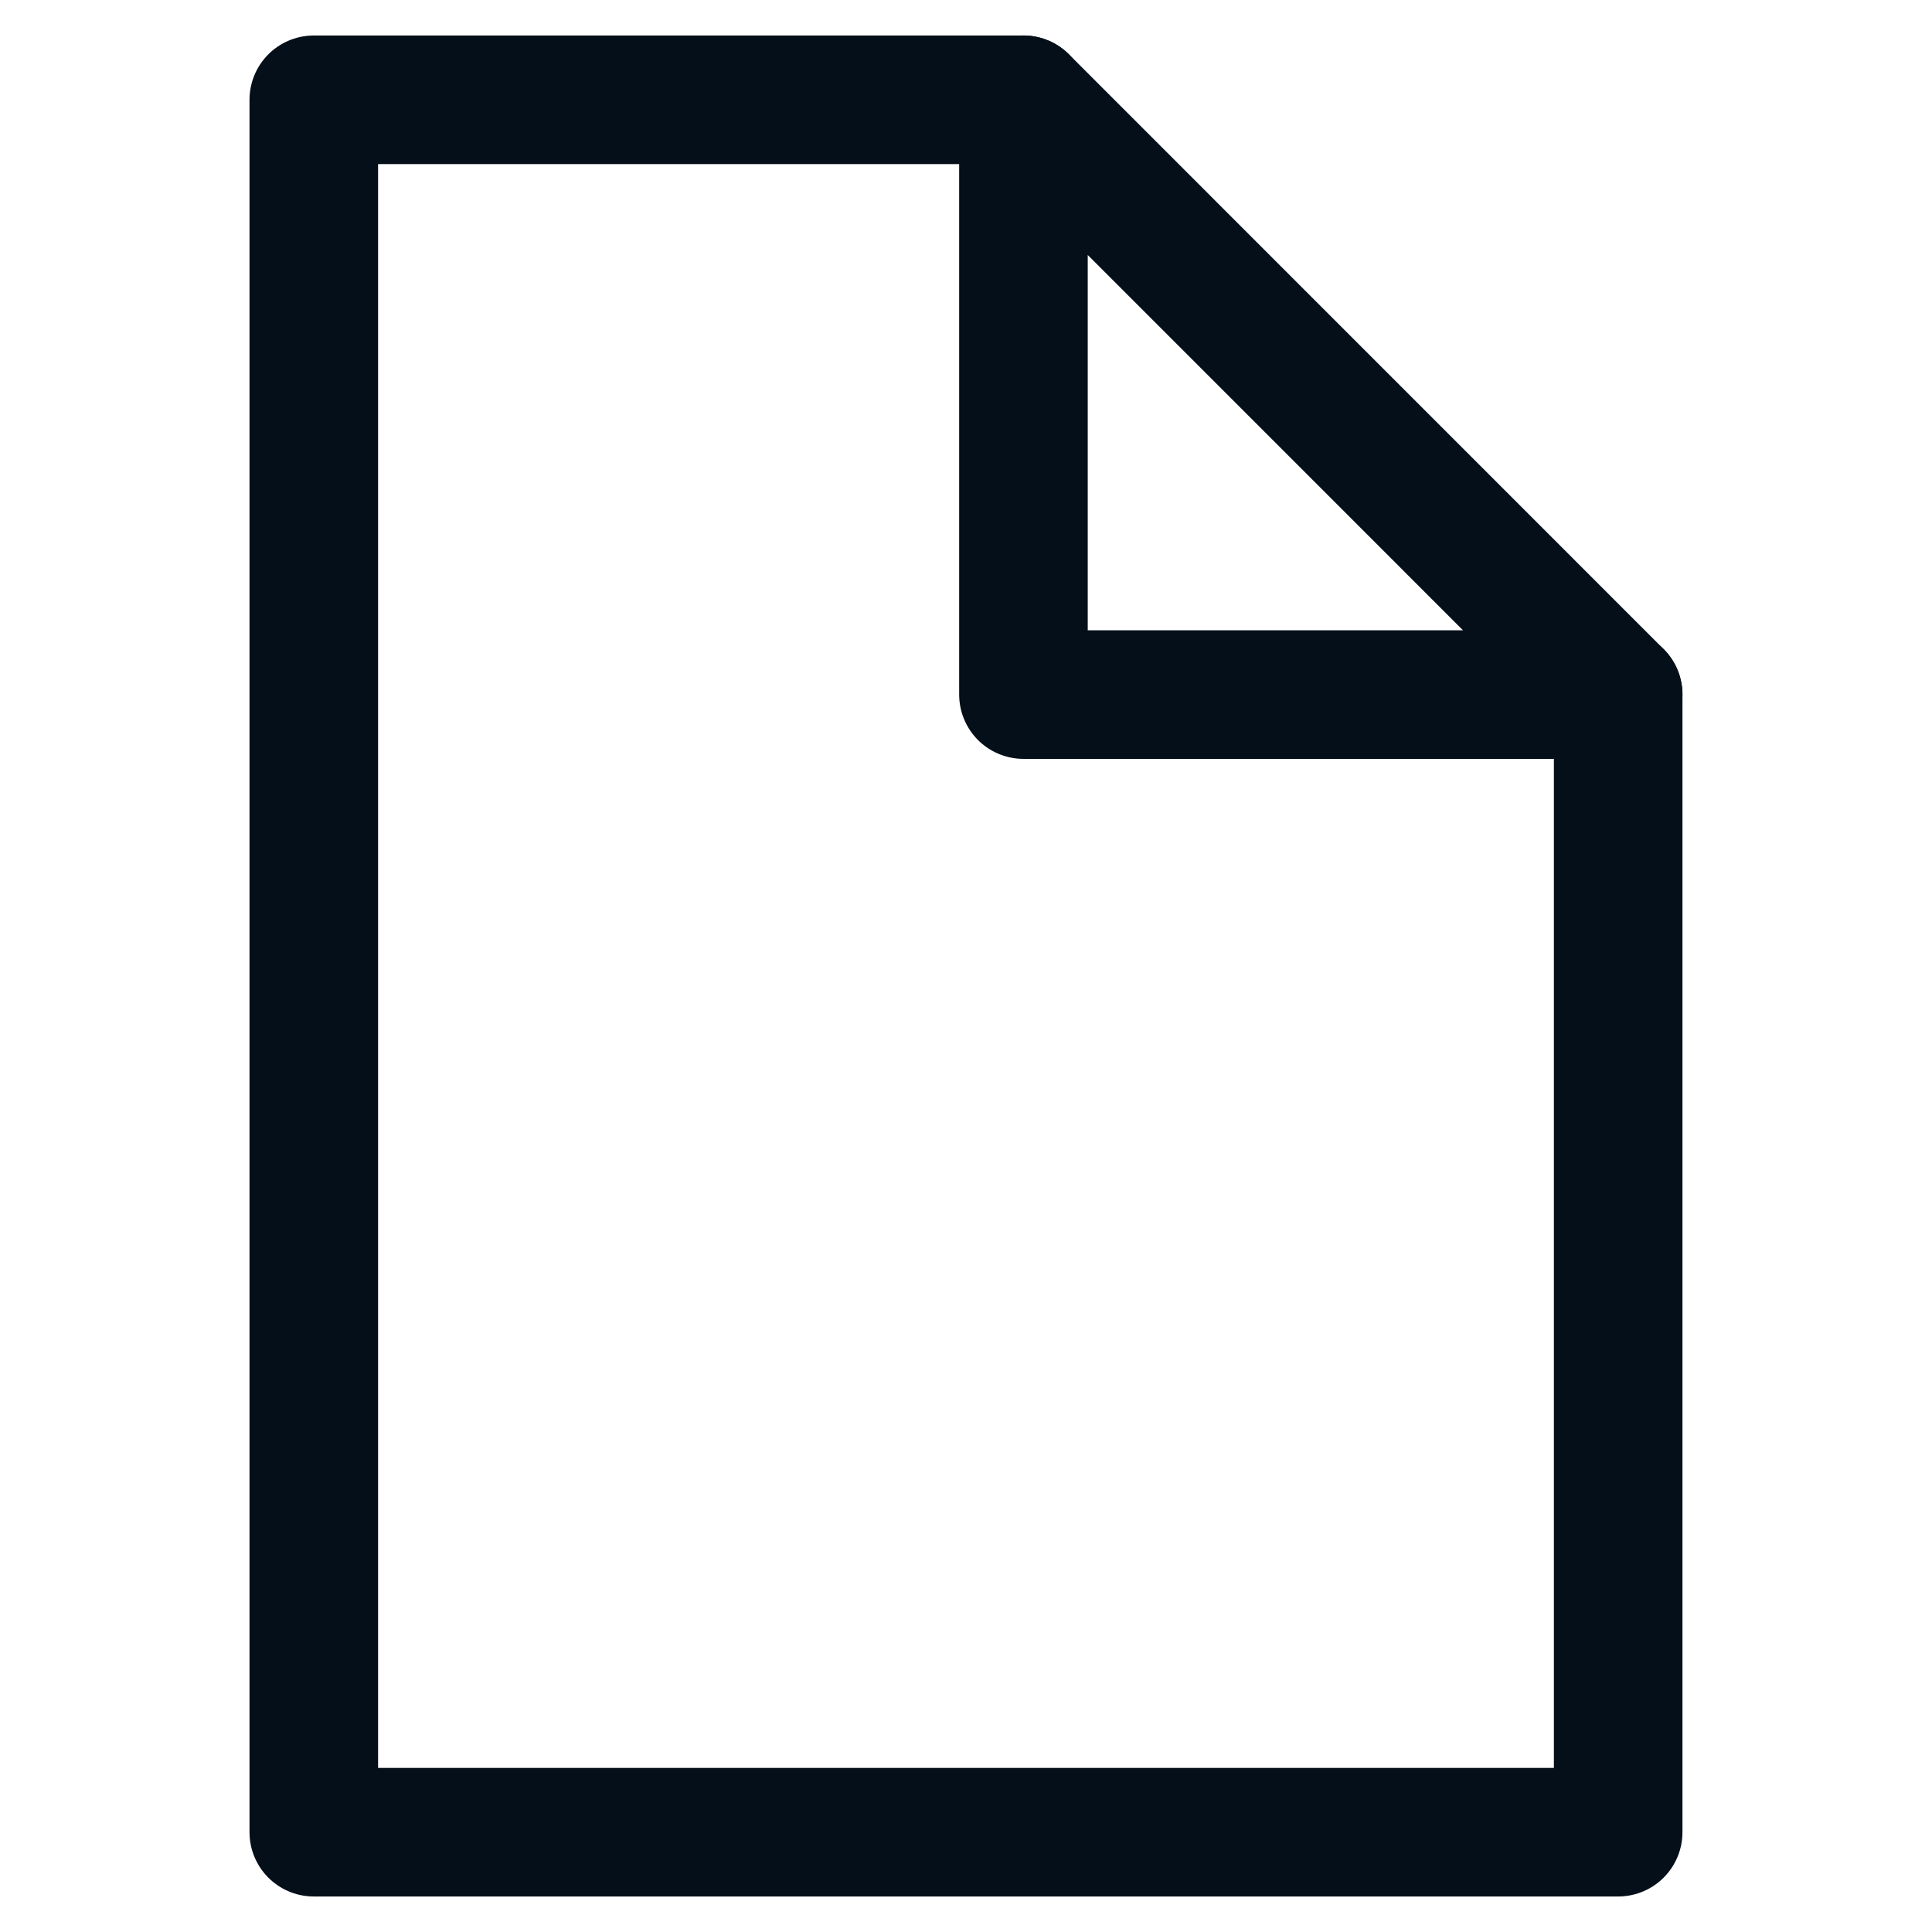
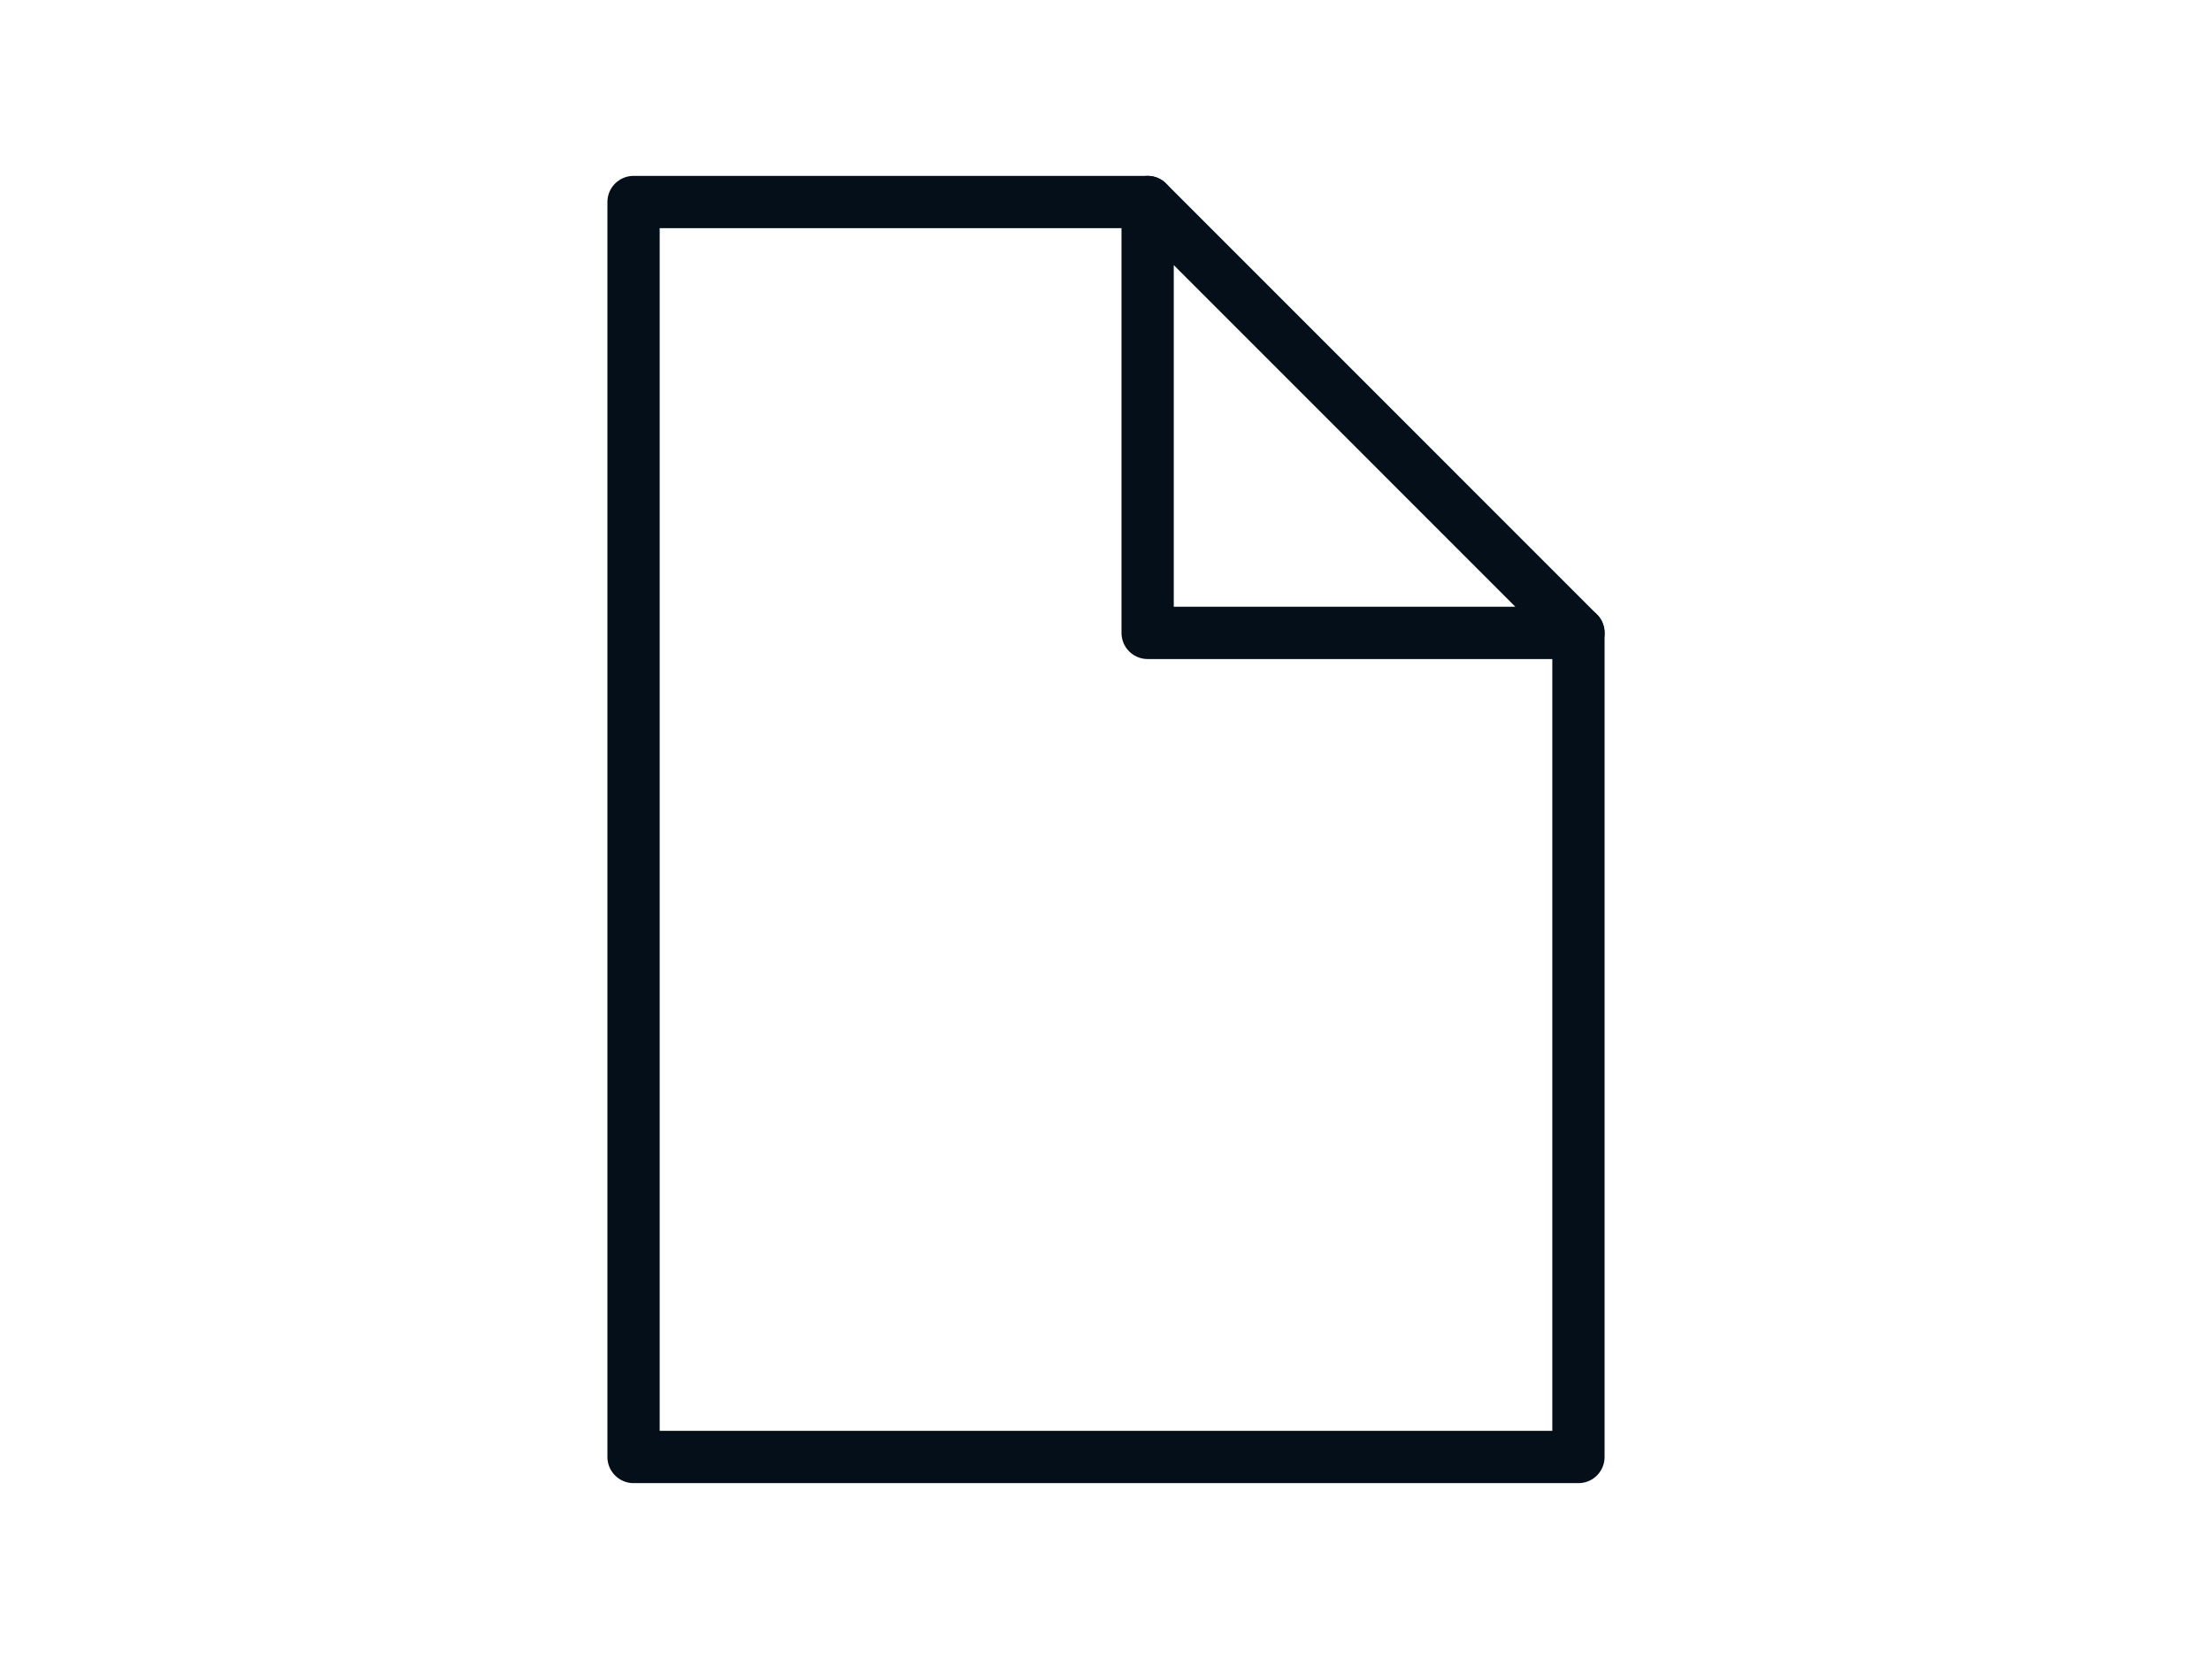
- <svg xmlns="http://www.w3.org/2000/svg" width="100%" height="100%" viewBox="0 0 200 200" version="1.1" xml:space="preserve" style="fill-rule:evenodd;clip-rule:evenodd;stroke-linecap:round;stroke-linejoin:round;stroke-miterlimit:1.5;">
-   <g transform="matrix(9.05385,0,0,9.05385,-4699.47,-2199.68)">
-     <g transform="matrix(1,0,0,1,-1.21751,-1.15093)">
-       <path d="M531.977,245.247L523.863,245.247L523.863,265.055L538.777,265.055L538.777,252.047" style="fill:none;stroke:rgb(5,15,25);stroke-width:1.47px;" />
-     </g>
-     <g transform="matrix(1,0,0,1,-3.88337,6.42389)">
-       <path d="M541.443,244.473L534.643,237.672L534.643,244.473L541.443,244.473Z" style="fill:none;stroke:rgb(5,15,25);stroke-width:1.47px;" />
+ <svg xmlns="http://www.w3.org/2000/svg" id="svg1191" style="fill-rule:evenodd;clip-rule:evenodd;stroke-linecap:round;stroke-linejoin:round;stroke-miterlimit:1.5;" xml:space="preserve" version="1.1" viewBox="0 0 800 600" height="100%" width="100%">
+   <defs id="defs1195" />
+   <g transform="matrix(2.530846,0,0,2.530846,146.9184,46.92048)" id="g1325" style="clip-rule:evenodd;fill-rule:evenodd;stroke-width:7.467;stroke-linecap:round;stroke-linejoin:round;stroke-miterlimit:4;stroke-dasharray:none">
+     <g style="stroke-width:0.825;stroke-miterlimit:4;stroke-dasharray:none" transform="matrix(9.05385,0,0,9.05385,-4699.47,-2199.68)" id="g1310">
+       <g style="stroke-width:0.825;stroke-miterlimit:4;stroke-dasharray:none" transform="translate(-1.21751,-1.15093)" id="g1304">
+         <path d="m 531.977,245.247 h -8.114 v 19.808 h 14.914 v -13.008" style="fill:none;stroke:#050f19;stroke-width:0.825;stroke-miterlimit:4;stroke-dasharray:none" id="path1302" />
+       </g>
+       <g style="stroke-width:0.825;stroke-miterlimit:4;stroke-dasharray:none" transform="translate(-3.88337,6.42389)" id="g1308">
+         <path d="m 541.443,244.473 -6.8,-6.801 v 6.801 z" style="fill:none;stroke:#050f19;stroke-width:0.825;stroke-miterlimit:4;stroke-dasharray:none" id="path1306" />
+       </g>
    </g>
  </g>
</svg>
